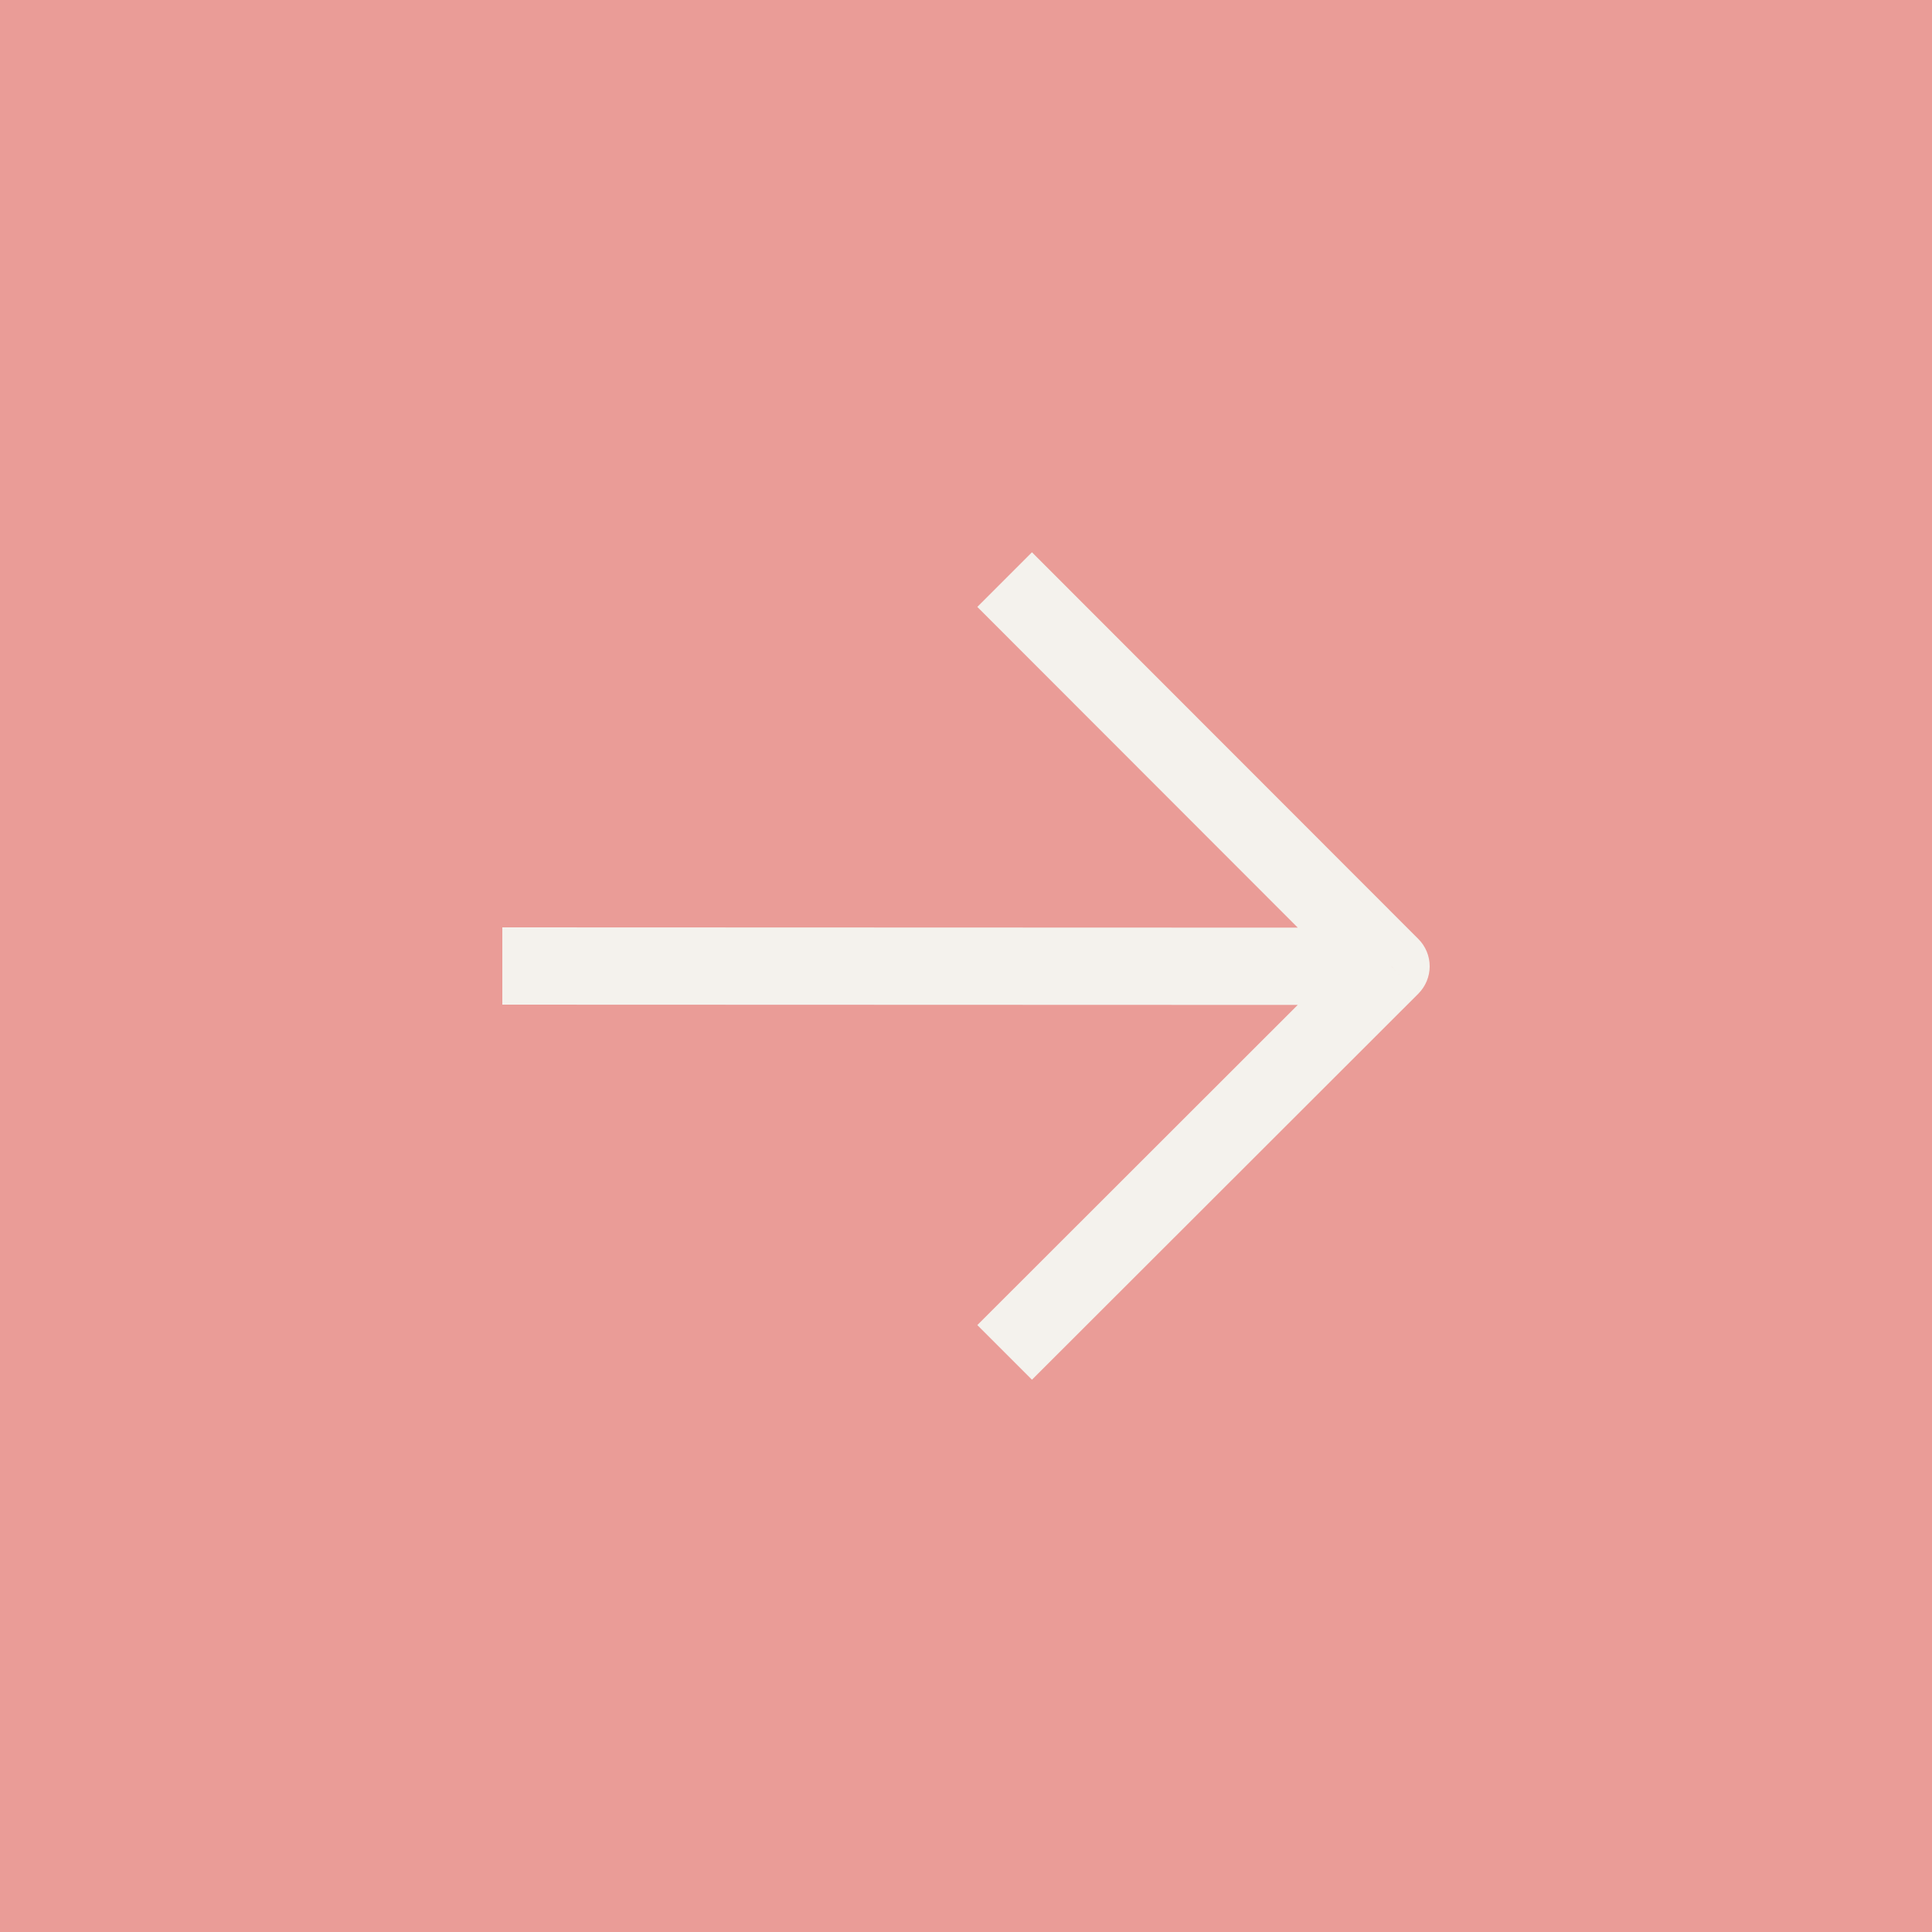
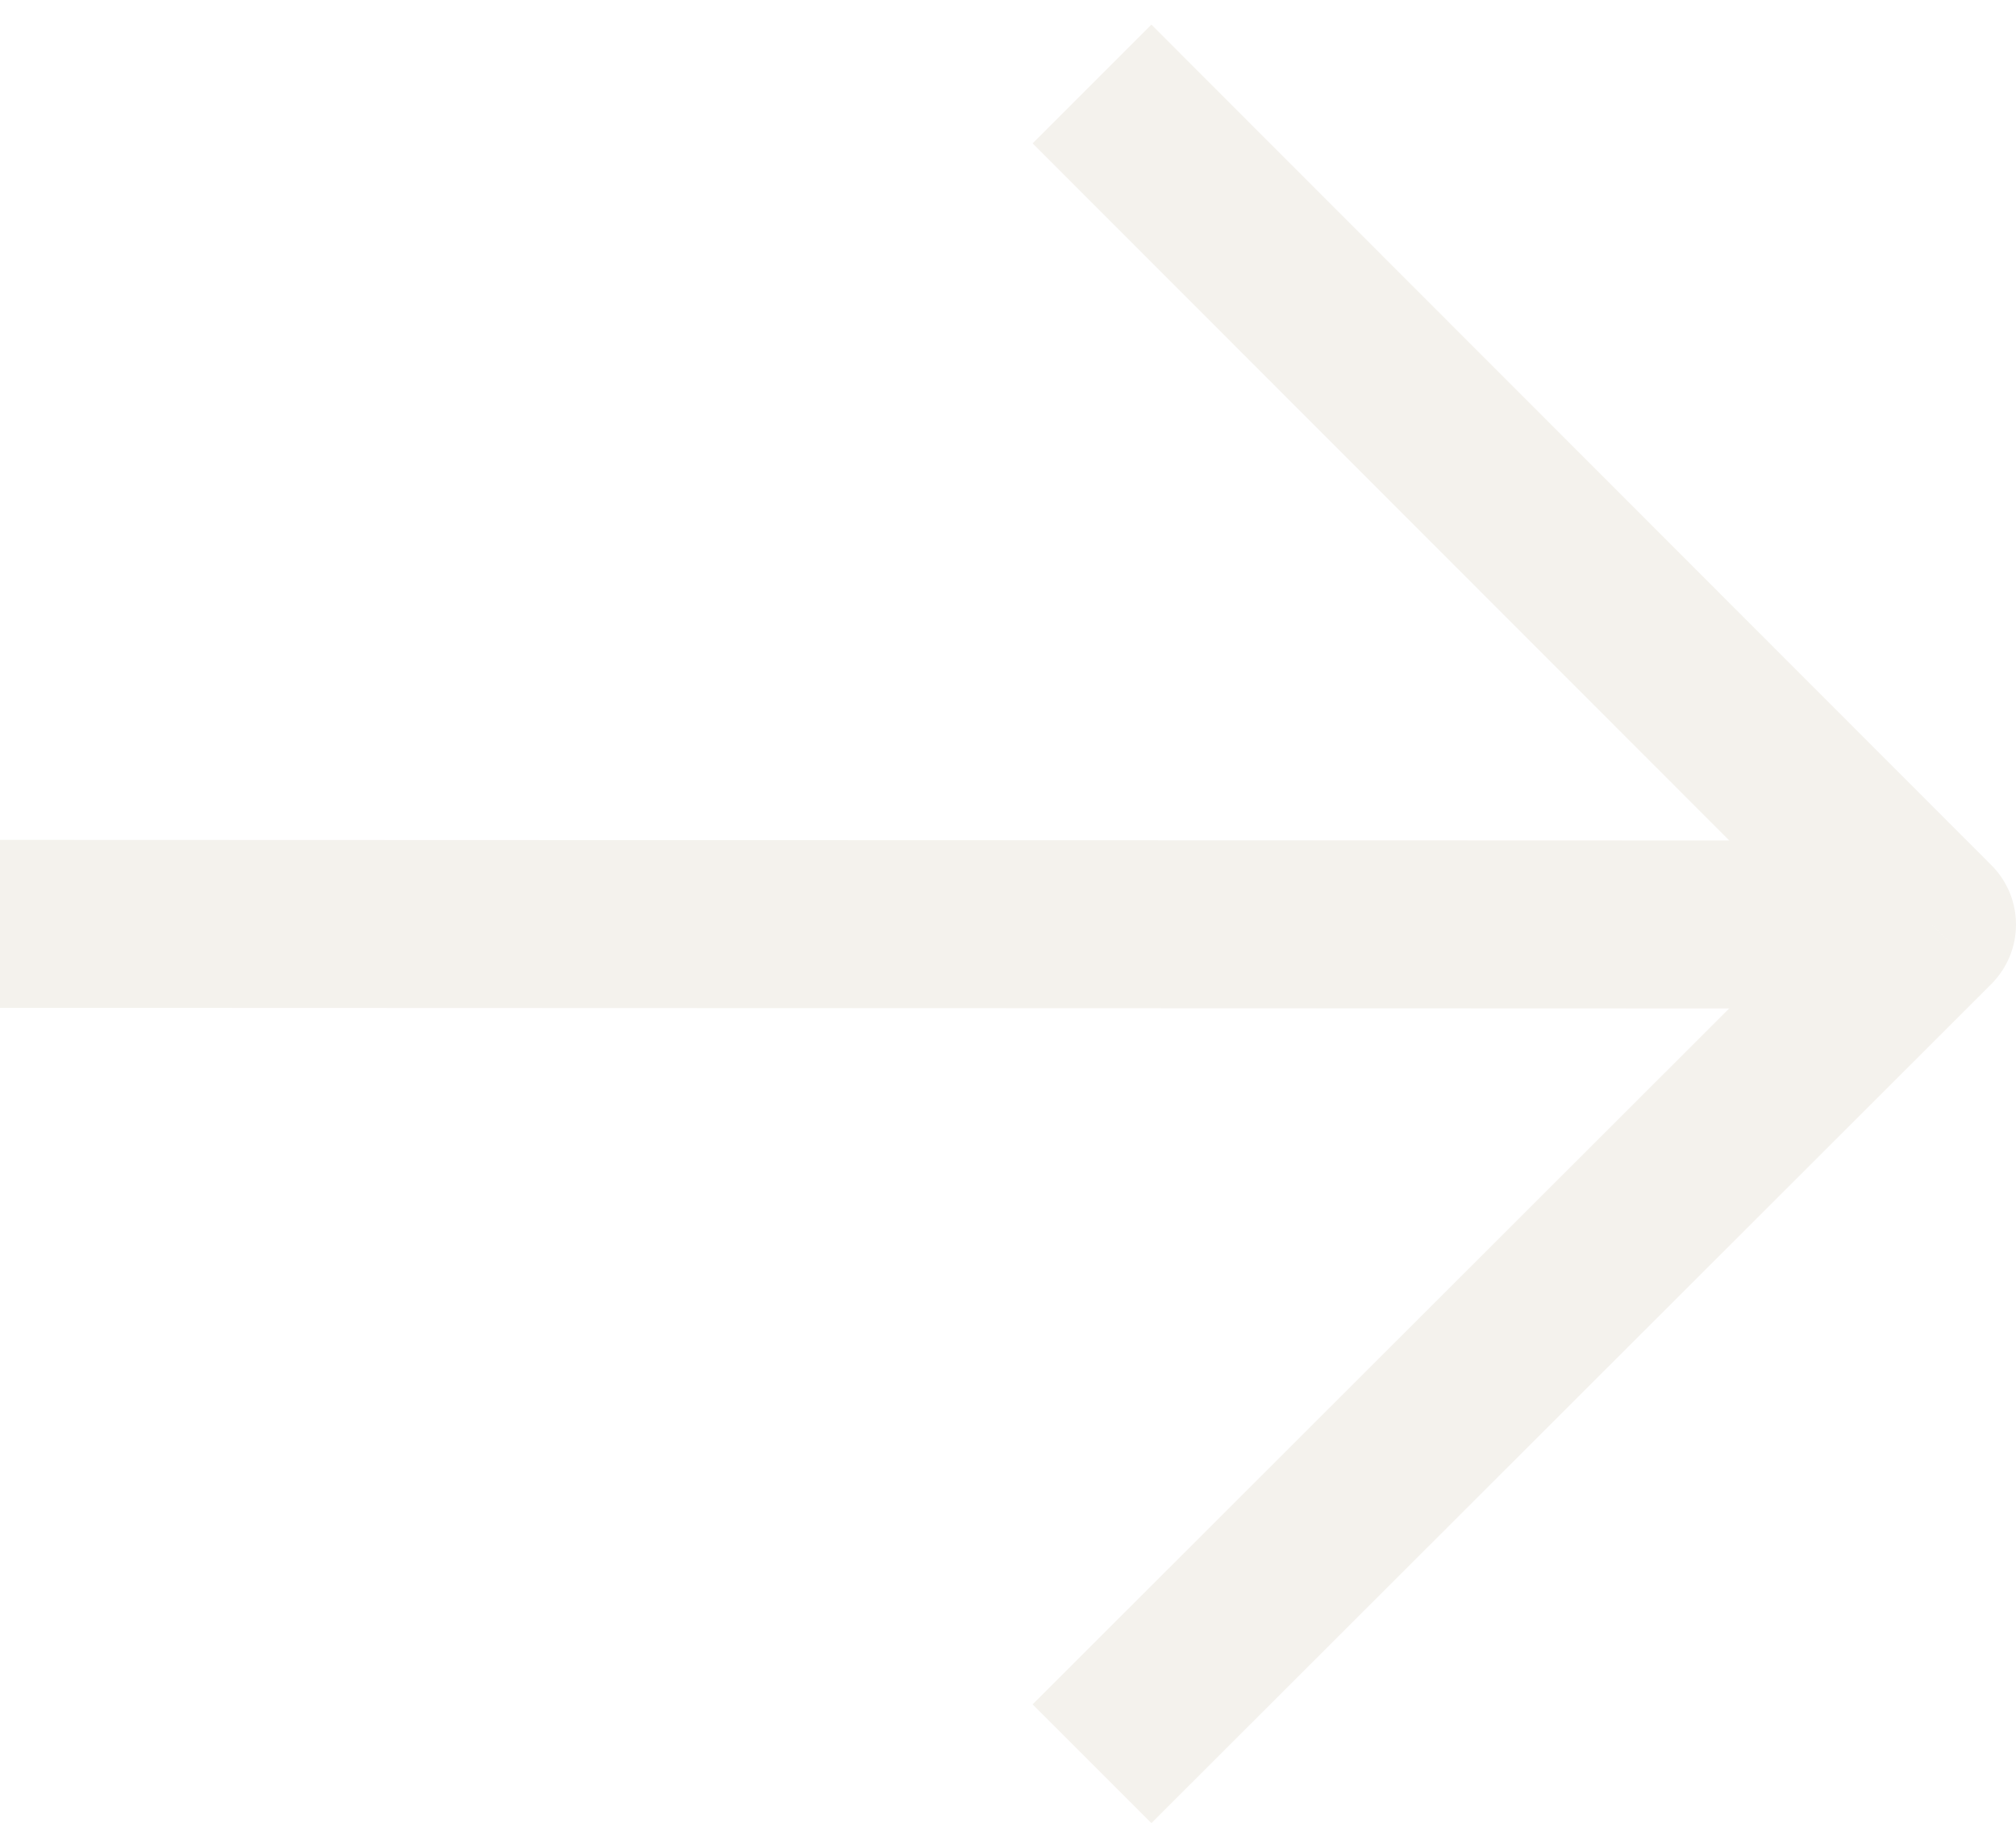
- <svg xmlns="http://www.w3.org/2000/svg" width="50" height="50" viewBox="0 0 50 50" fill="none">
-   <rect opacity="0.6" width="50" height="50" transform="matrix(-1 0 0 1 50 0)" fill="#DC5A52" />
-   <path d="M36 25.008L36.707 25.716C36.894 25.528 37 25.274 37 25.009C37 24.743 36.895 24.489 36.707 24.301L36 25.008ZM36.707 24.301L26.707 14.293L25.293 15.707L35.293 25.715L36.707 24.301ZM35.293 24.301L25.293 34.293L26.707 35.707L36.707 25.716L35.293 24.301ZM36 24.008L13 24L13 26L36 26.008L36 24.008Z" fill="#F4F2ED" />
+ <svg xmlns="http://www.w3.org/2000/svg" width="24" height="22" viewBox="0 0 24 22" fill="none">
+   <path d="M23 11.008L23.707 11.716C23.894 11.528 24 11.274 24 11.009C24 10.743 23.895 10.489 23.707 10.301L23 11.008ZM23.707 10.301L13.707 0.293L12.293 1.707L22.293 11.715L23.707 10.301ZM22.293 10.301L12.293 20.293L13.707 21.707L23.707 11.716L22.293 10.301ZM23 10.008L0 10L-0 12L23 12.008L23 10.008Z" fill="#F4F2ED" />
</svg>
